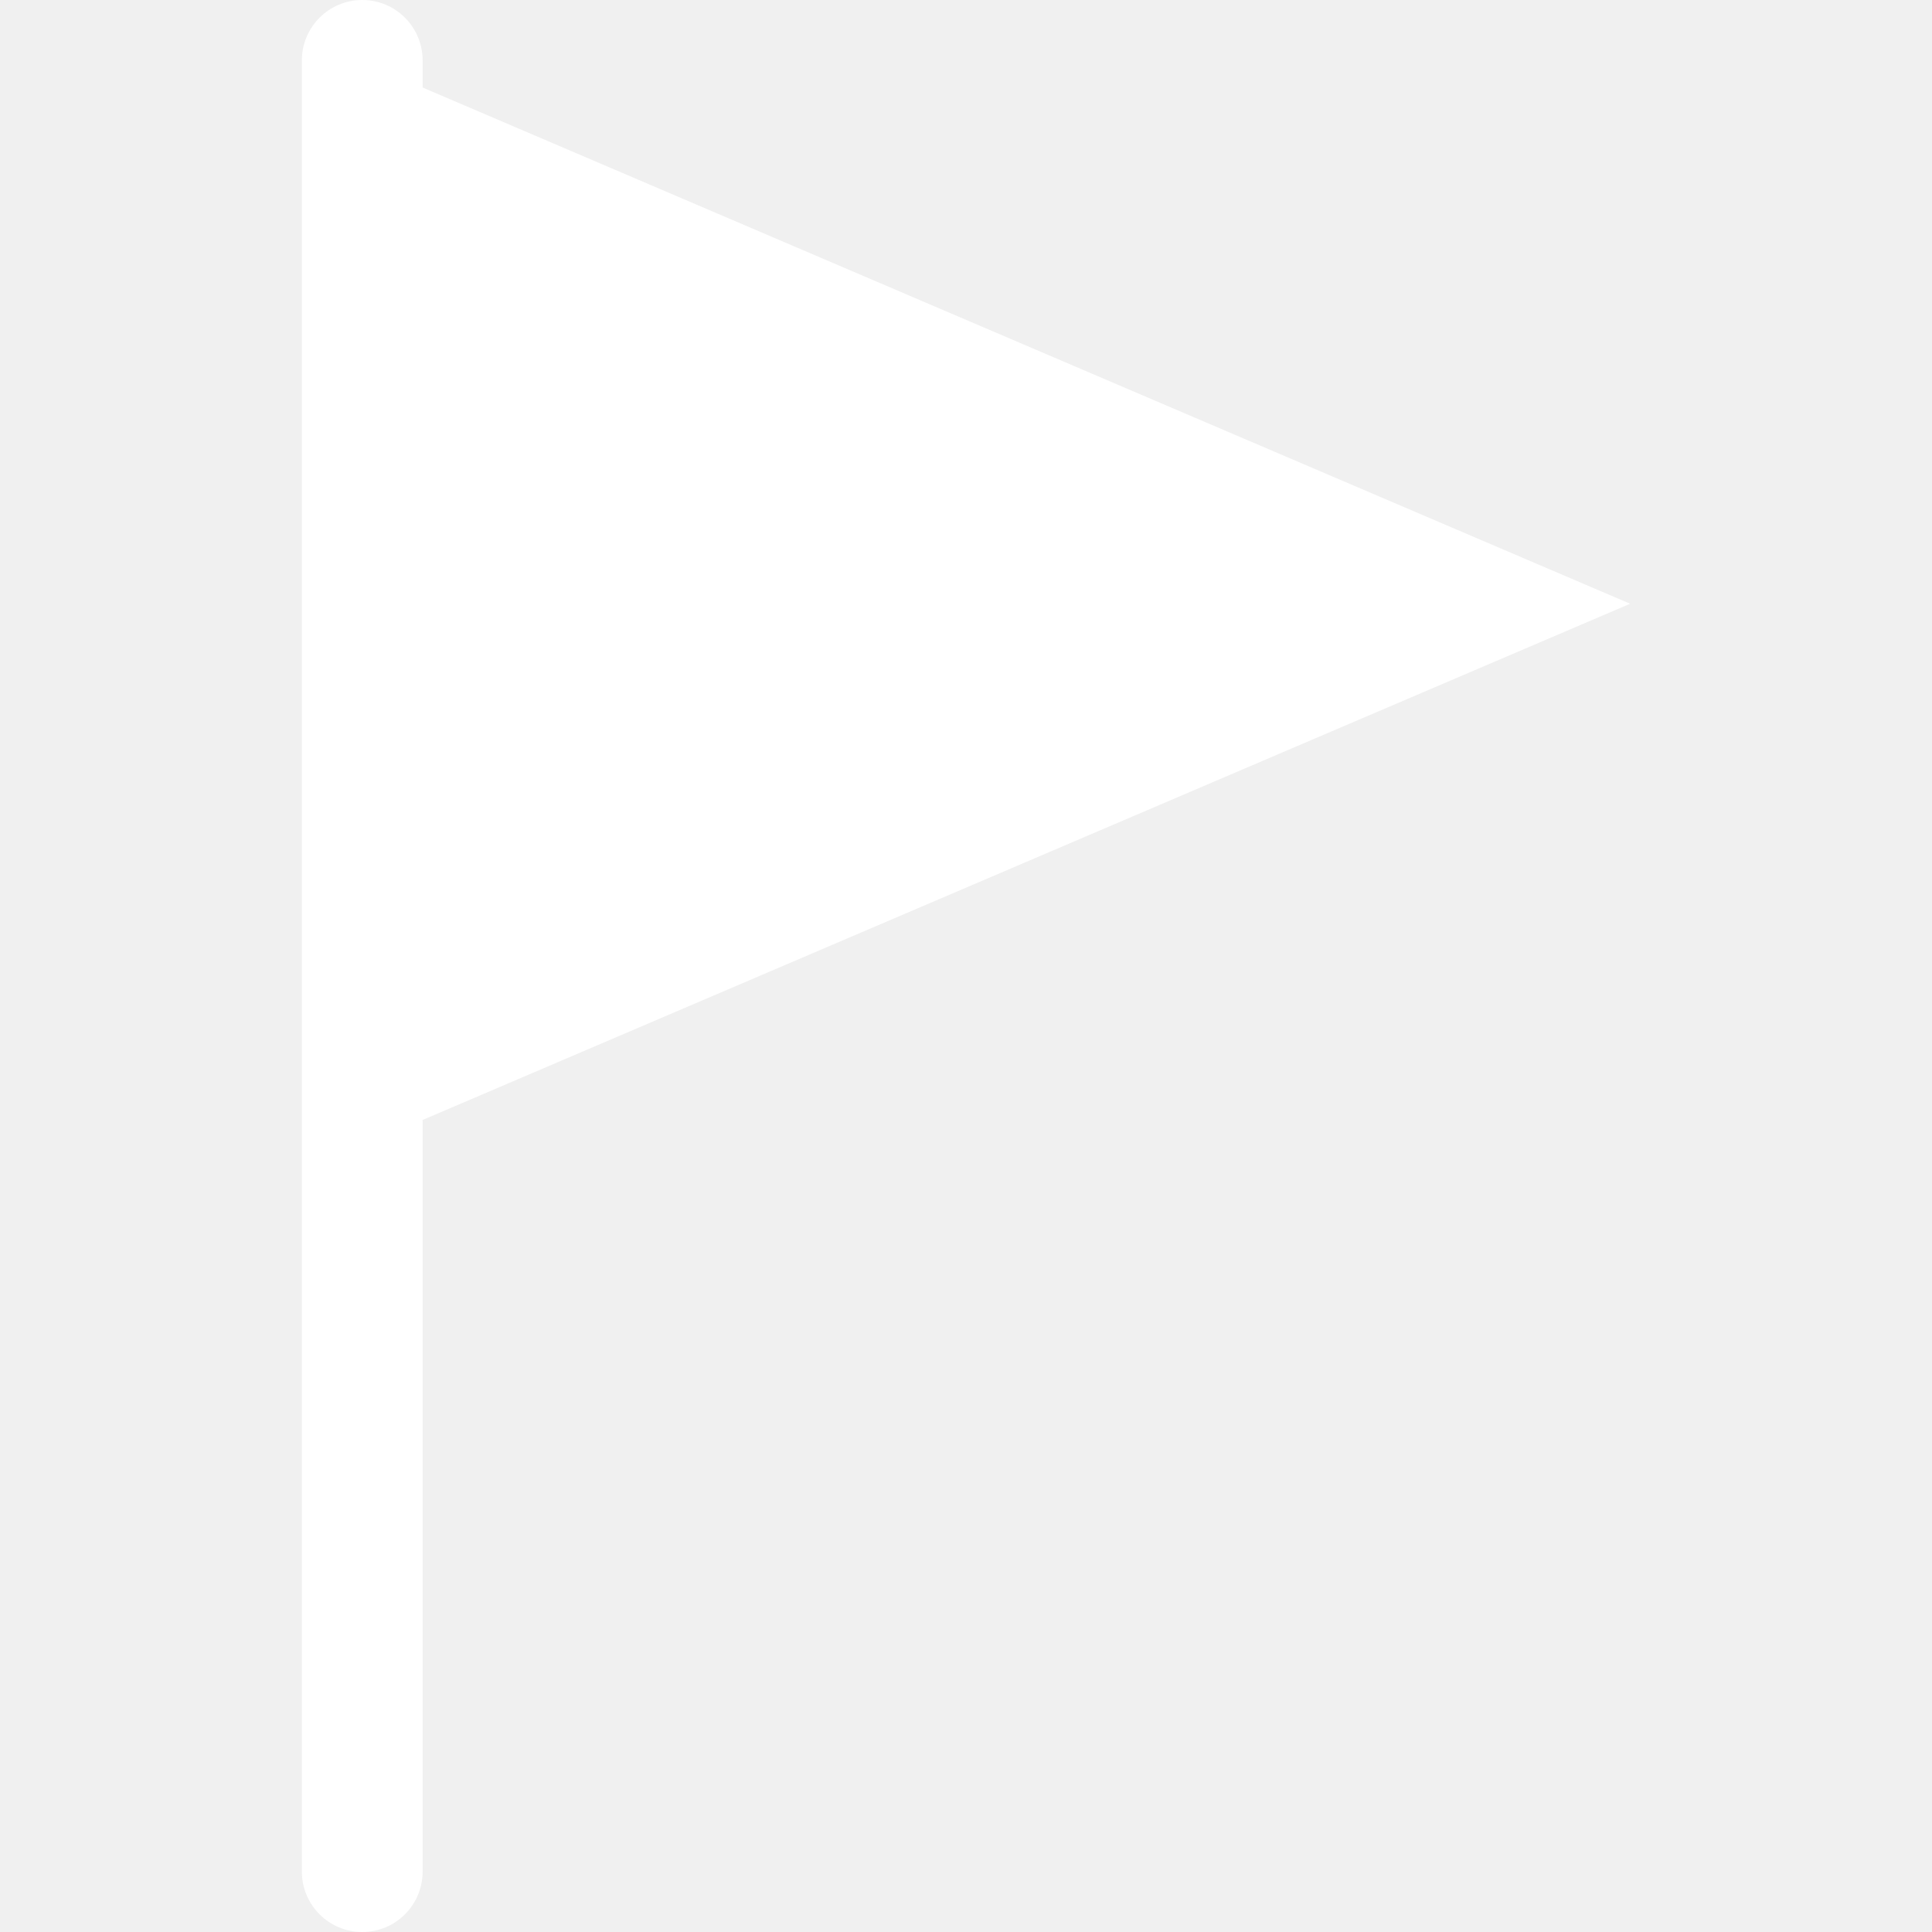
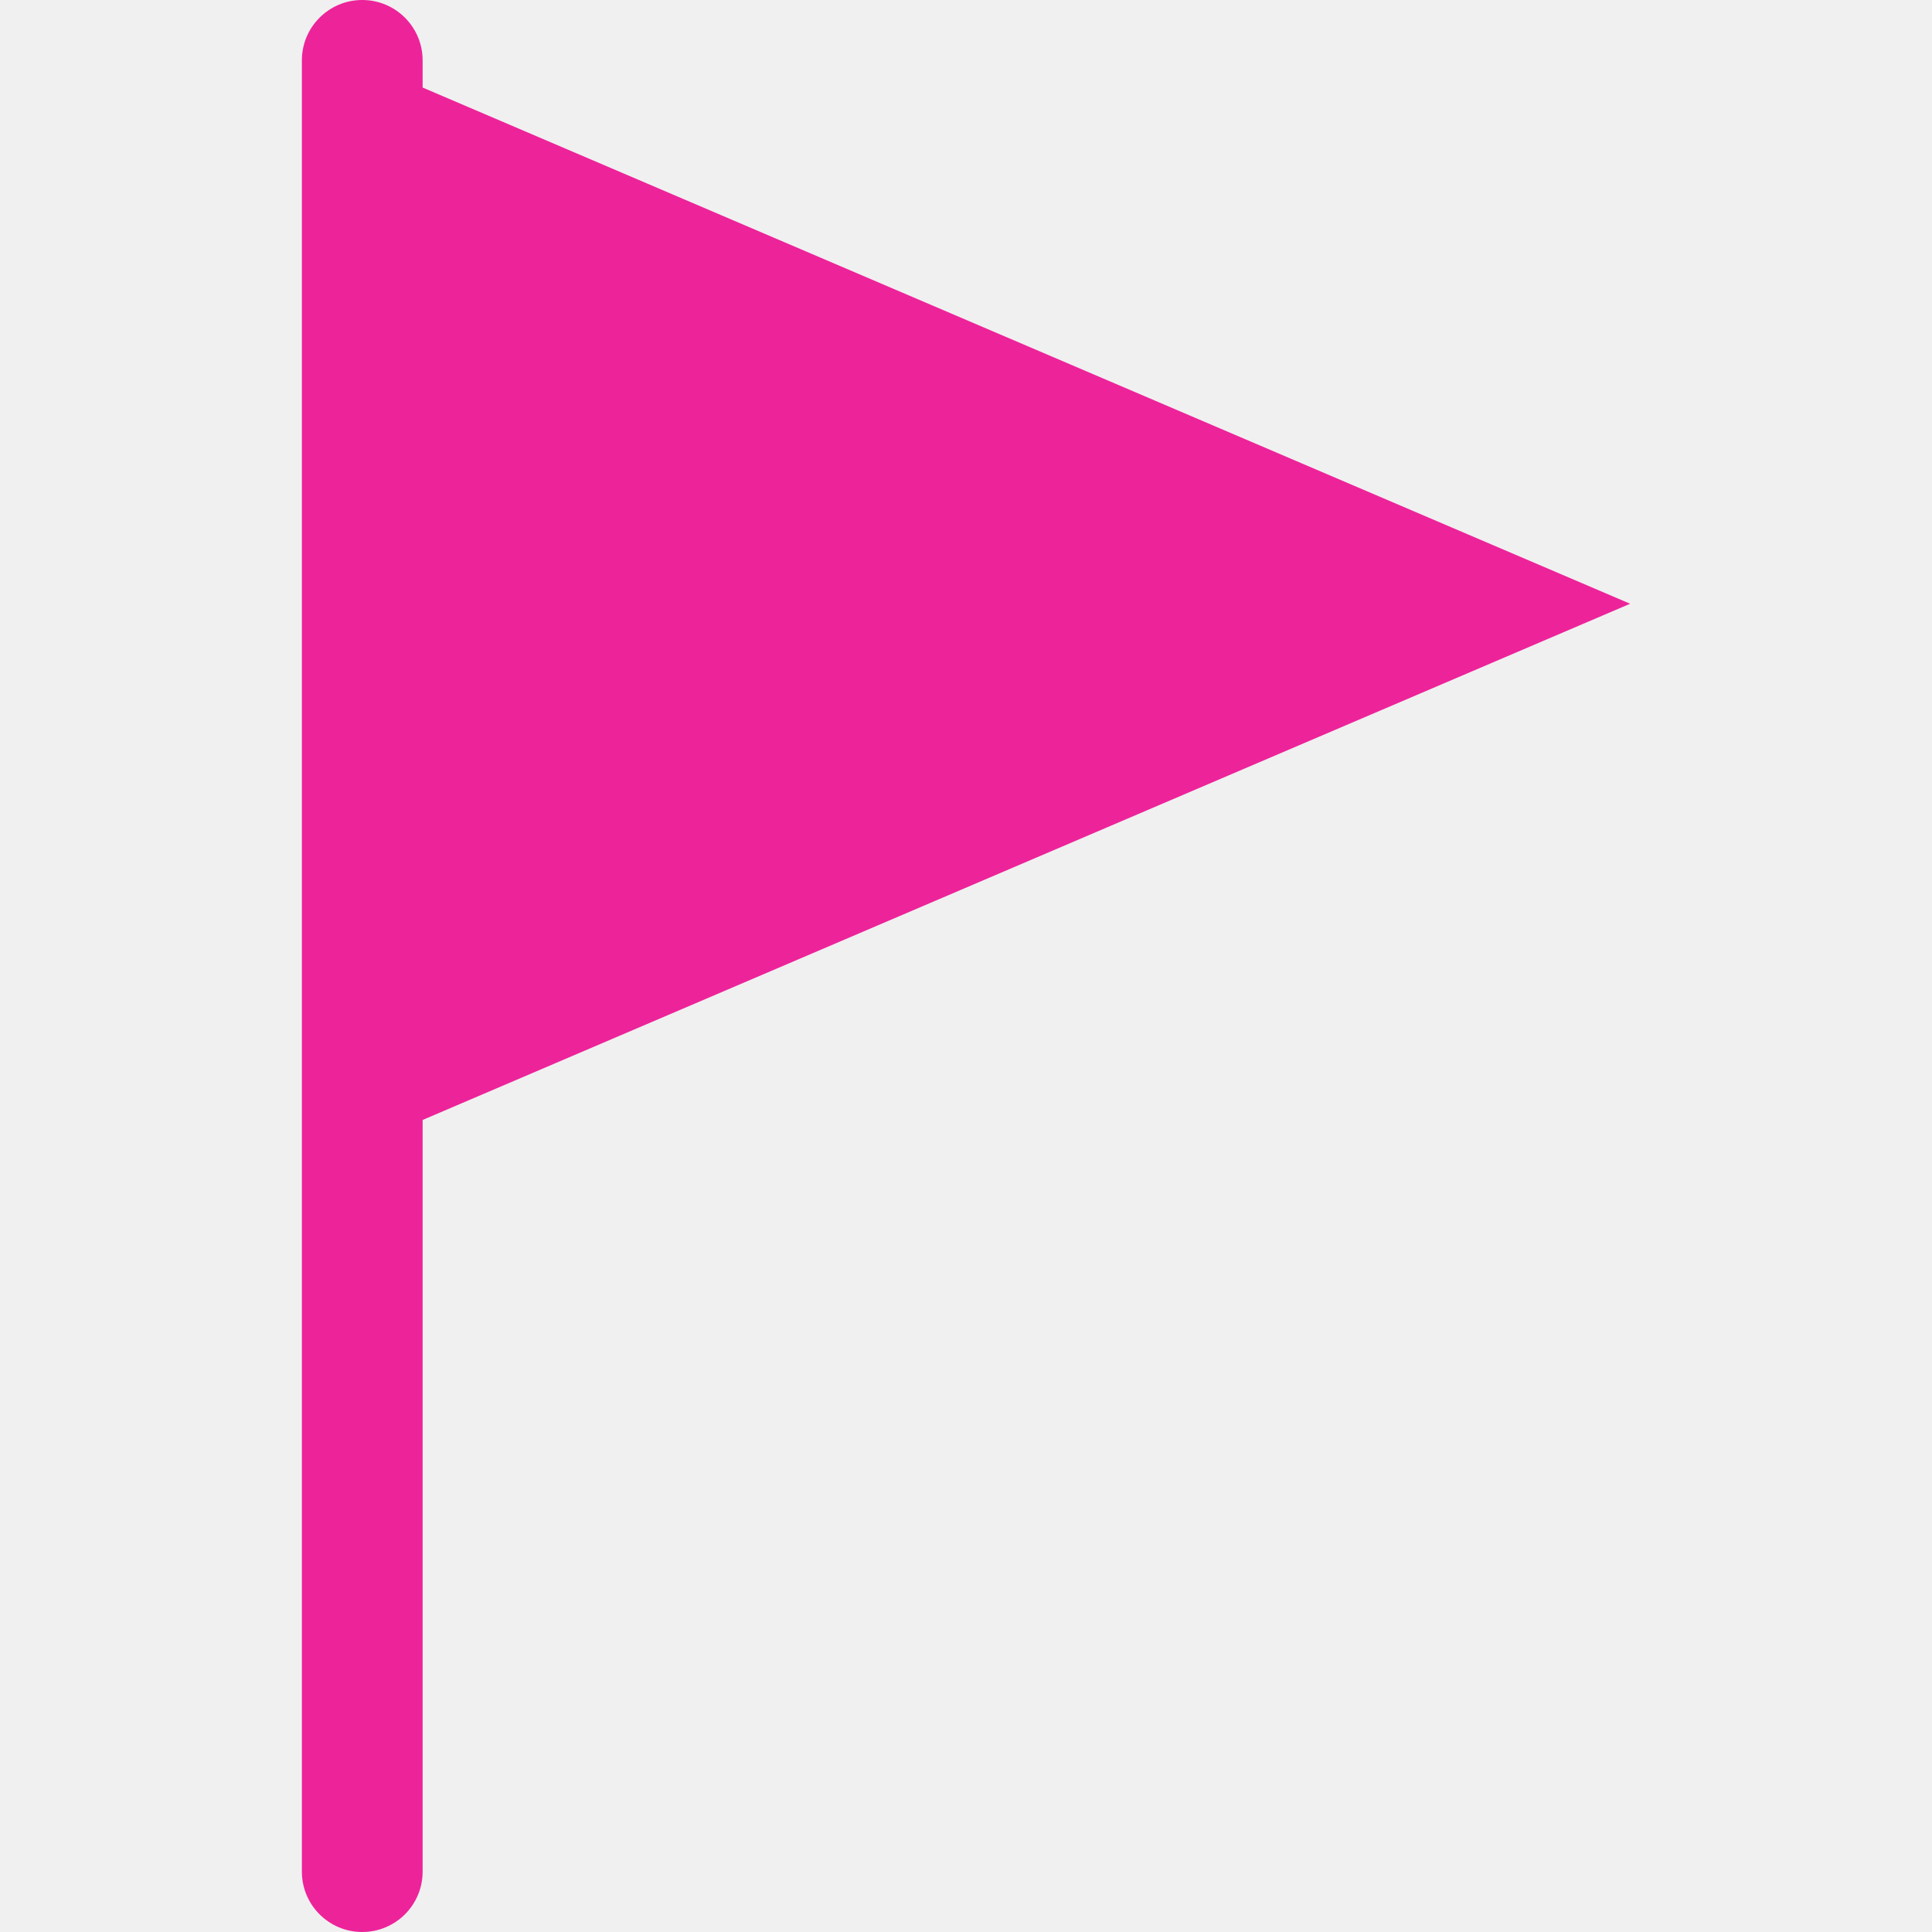
<svg xmlns="http://www.w3.org/2000/svg" viewBox="0 0 64 64" aria-labelledby="title" aria-describedby="desc" role="img">
-   <path data-name="layer1" d="M54 20L14 2.9V2a2 2 0 0 0-4 0v60a2 2 0 0 0 4 0V37.1z" fill="white" />
+   <path data-name="layer1" d="M54 20L14 2.9V2a2 2 0 0 0-4 0v60a2 2 0 0 0 4 0V37.1z" fill="#ED239A" />
</svg>
